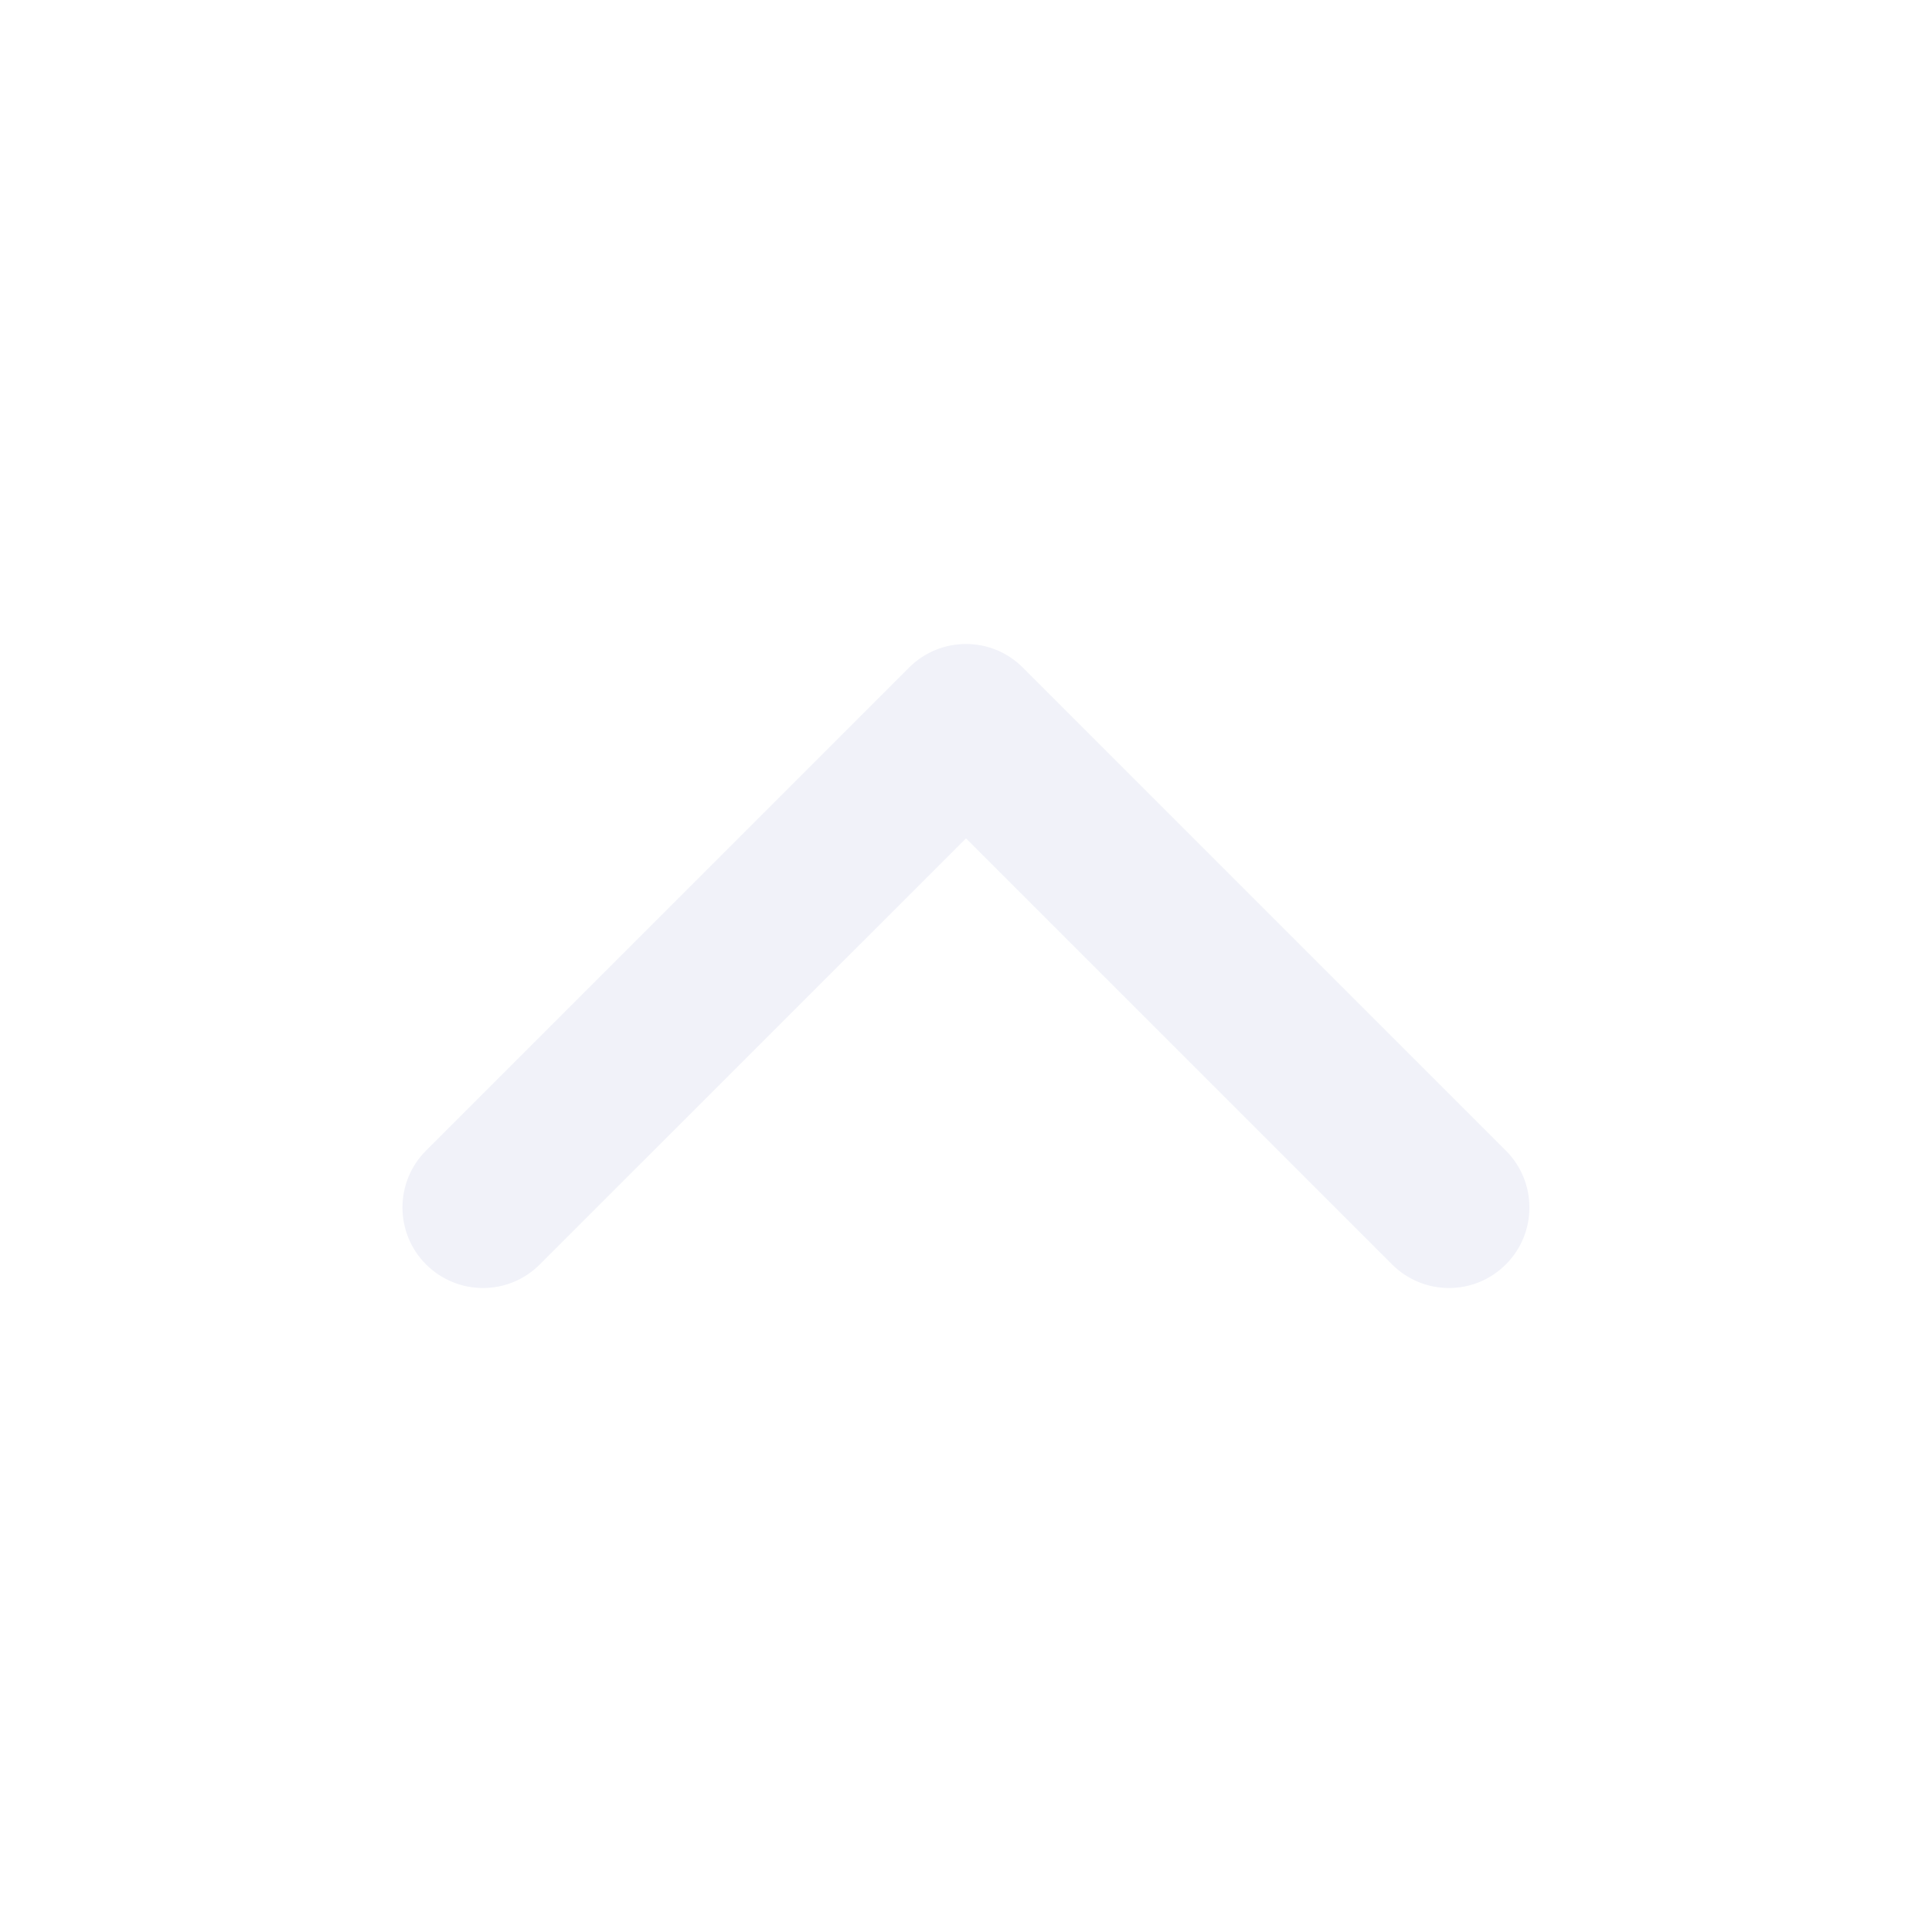
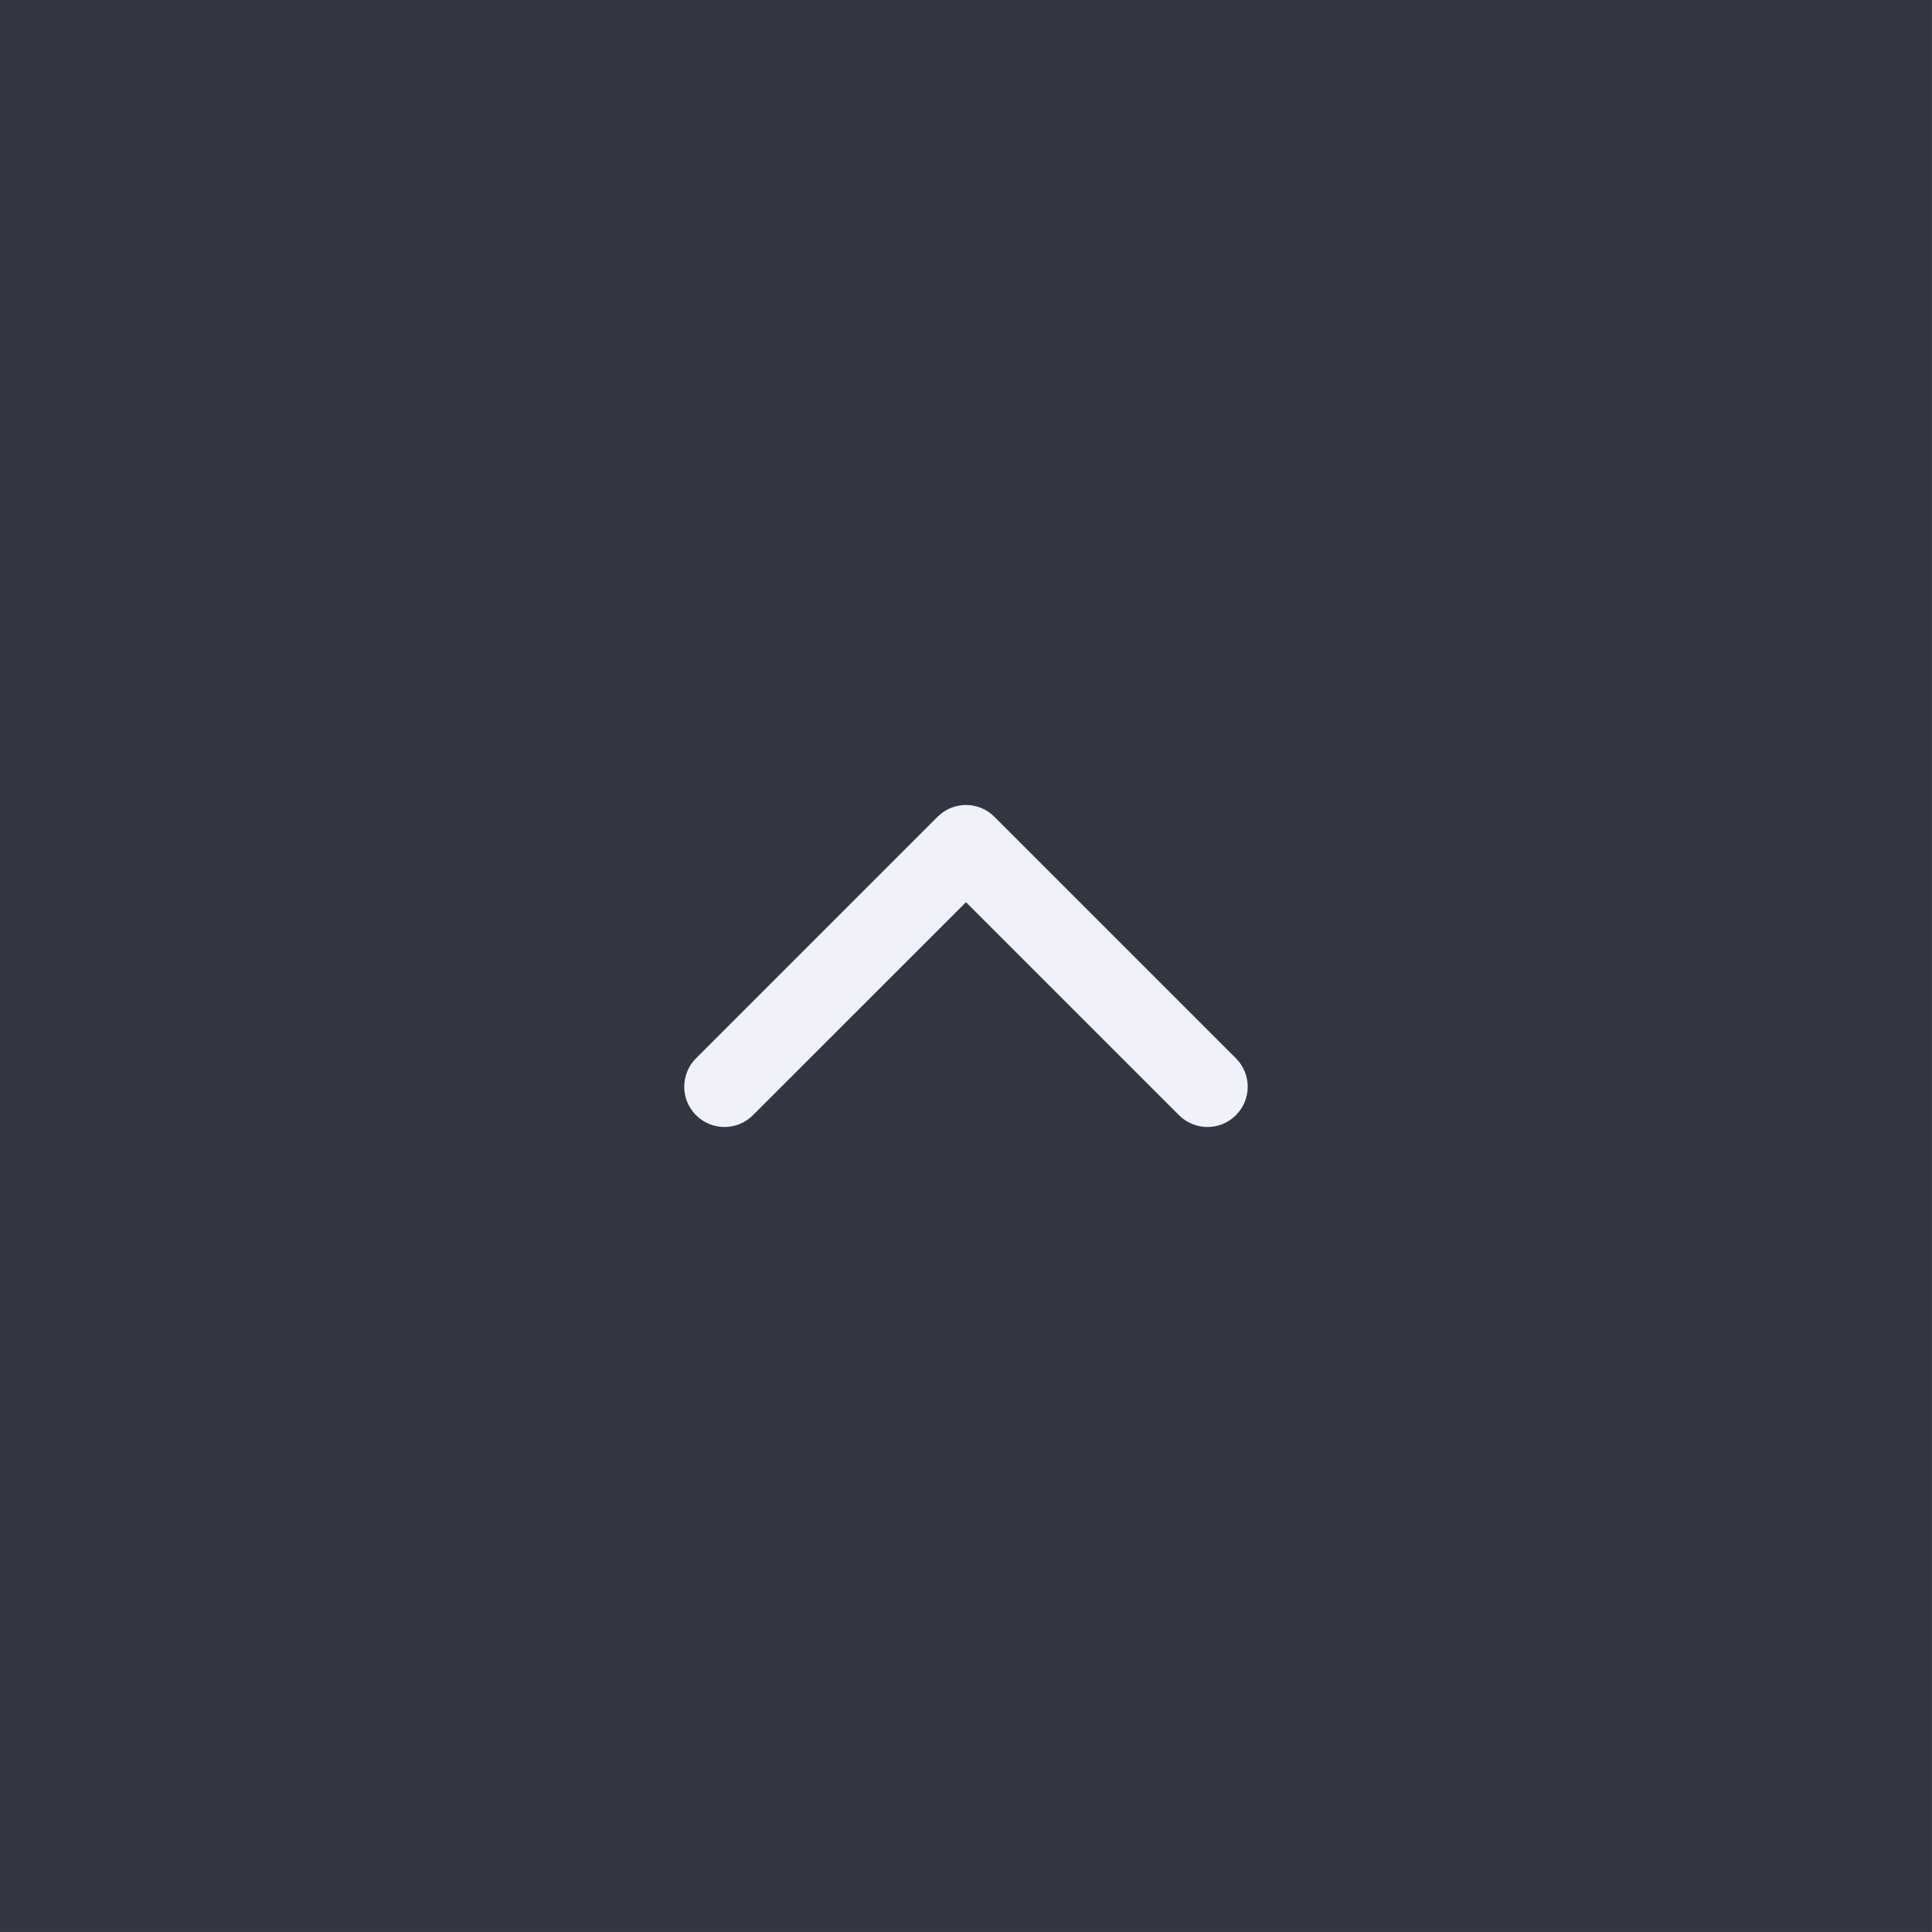
- <svg xmlns="http://www.w3.org/2000/svg" width="16" height="16" viewBox="0 0 16 16" fill="none">
-   <path fill-rule="evenodd" clip-rule="evenodd" d="M3.528 10.471C3.268 10.211 3.268 9.789 3.528 9.529L7.528 5.529C7.789 5.268 8.211 5.268 8.471 5.529L12.471 9.529C12.731 9.789 12.731 10.211 12.471 10.471C12.211 10.732 11.789 10.732 11.528 10.471L8 6.943L4.471 10.471C4.211 10.732 3.789 10.732 3.528 10.471Z" fill="#F1F2F9" />
+ <svg xmlns="http://www.w3.org/2000/svg" width="32" height="32" viewBox="0 0 32 32" fill="none">
+   <rect x="-0" y="32" width="32" height="32" transform="rotate(-90 -0.000488281 32)" fill="#323542" />
+   <path fill-rule="evenodd" clip-rule="evenodd" d="M11.528 18.471C11.268 18.211 11.268 17.789 11.528 17.529L15.528 13.529C15.789 13.268 16.211 13.268 16.471 13.529L20.471 17.529C20.731 17.789 20.731 18.211 20.471 18.471C20.211 18.732 19.789 18.732 19.528 18.471L16 14.943L12.471 18.471C12.211 18.732 11.789 18.732 11.528 18.471Z" fill="#F1F2F9" />
</svg>
